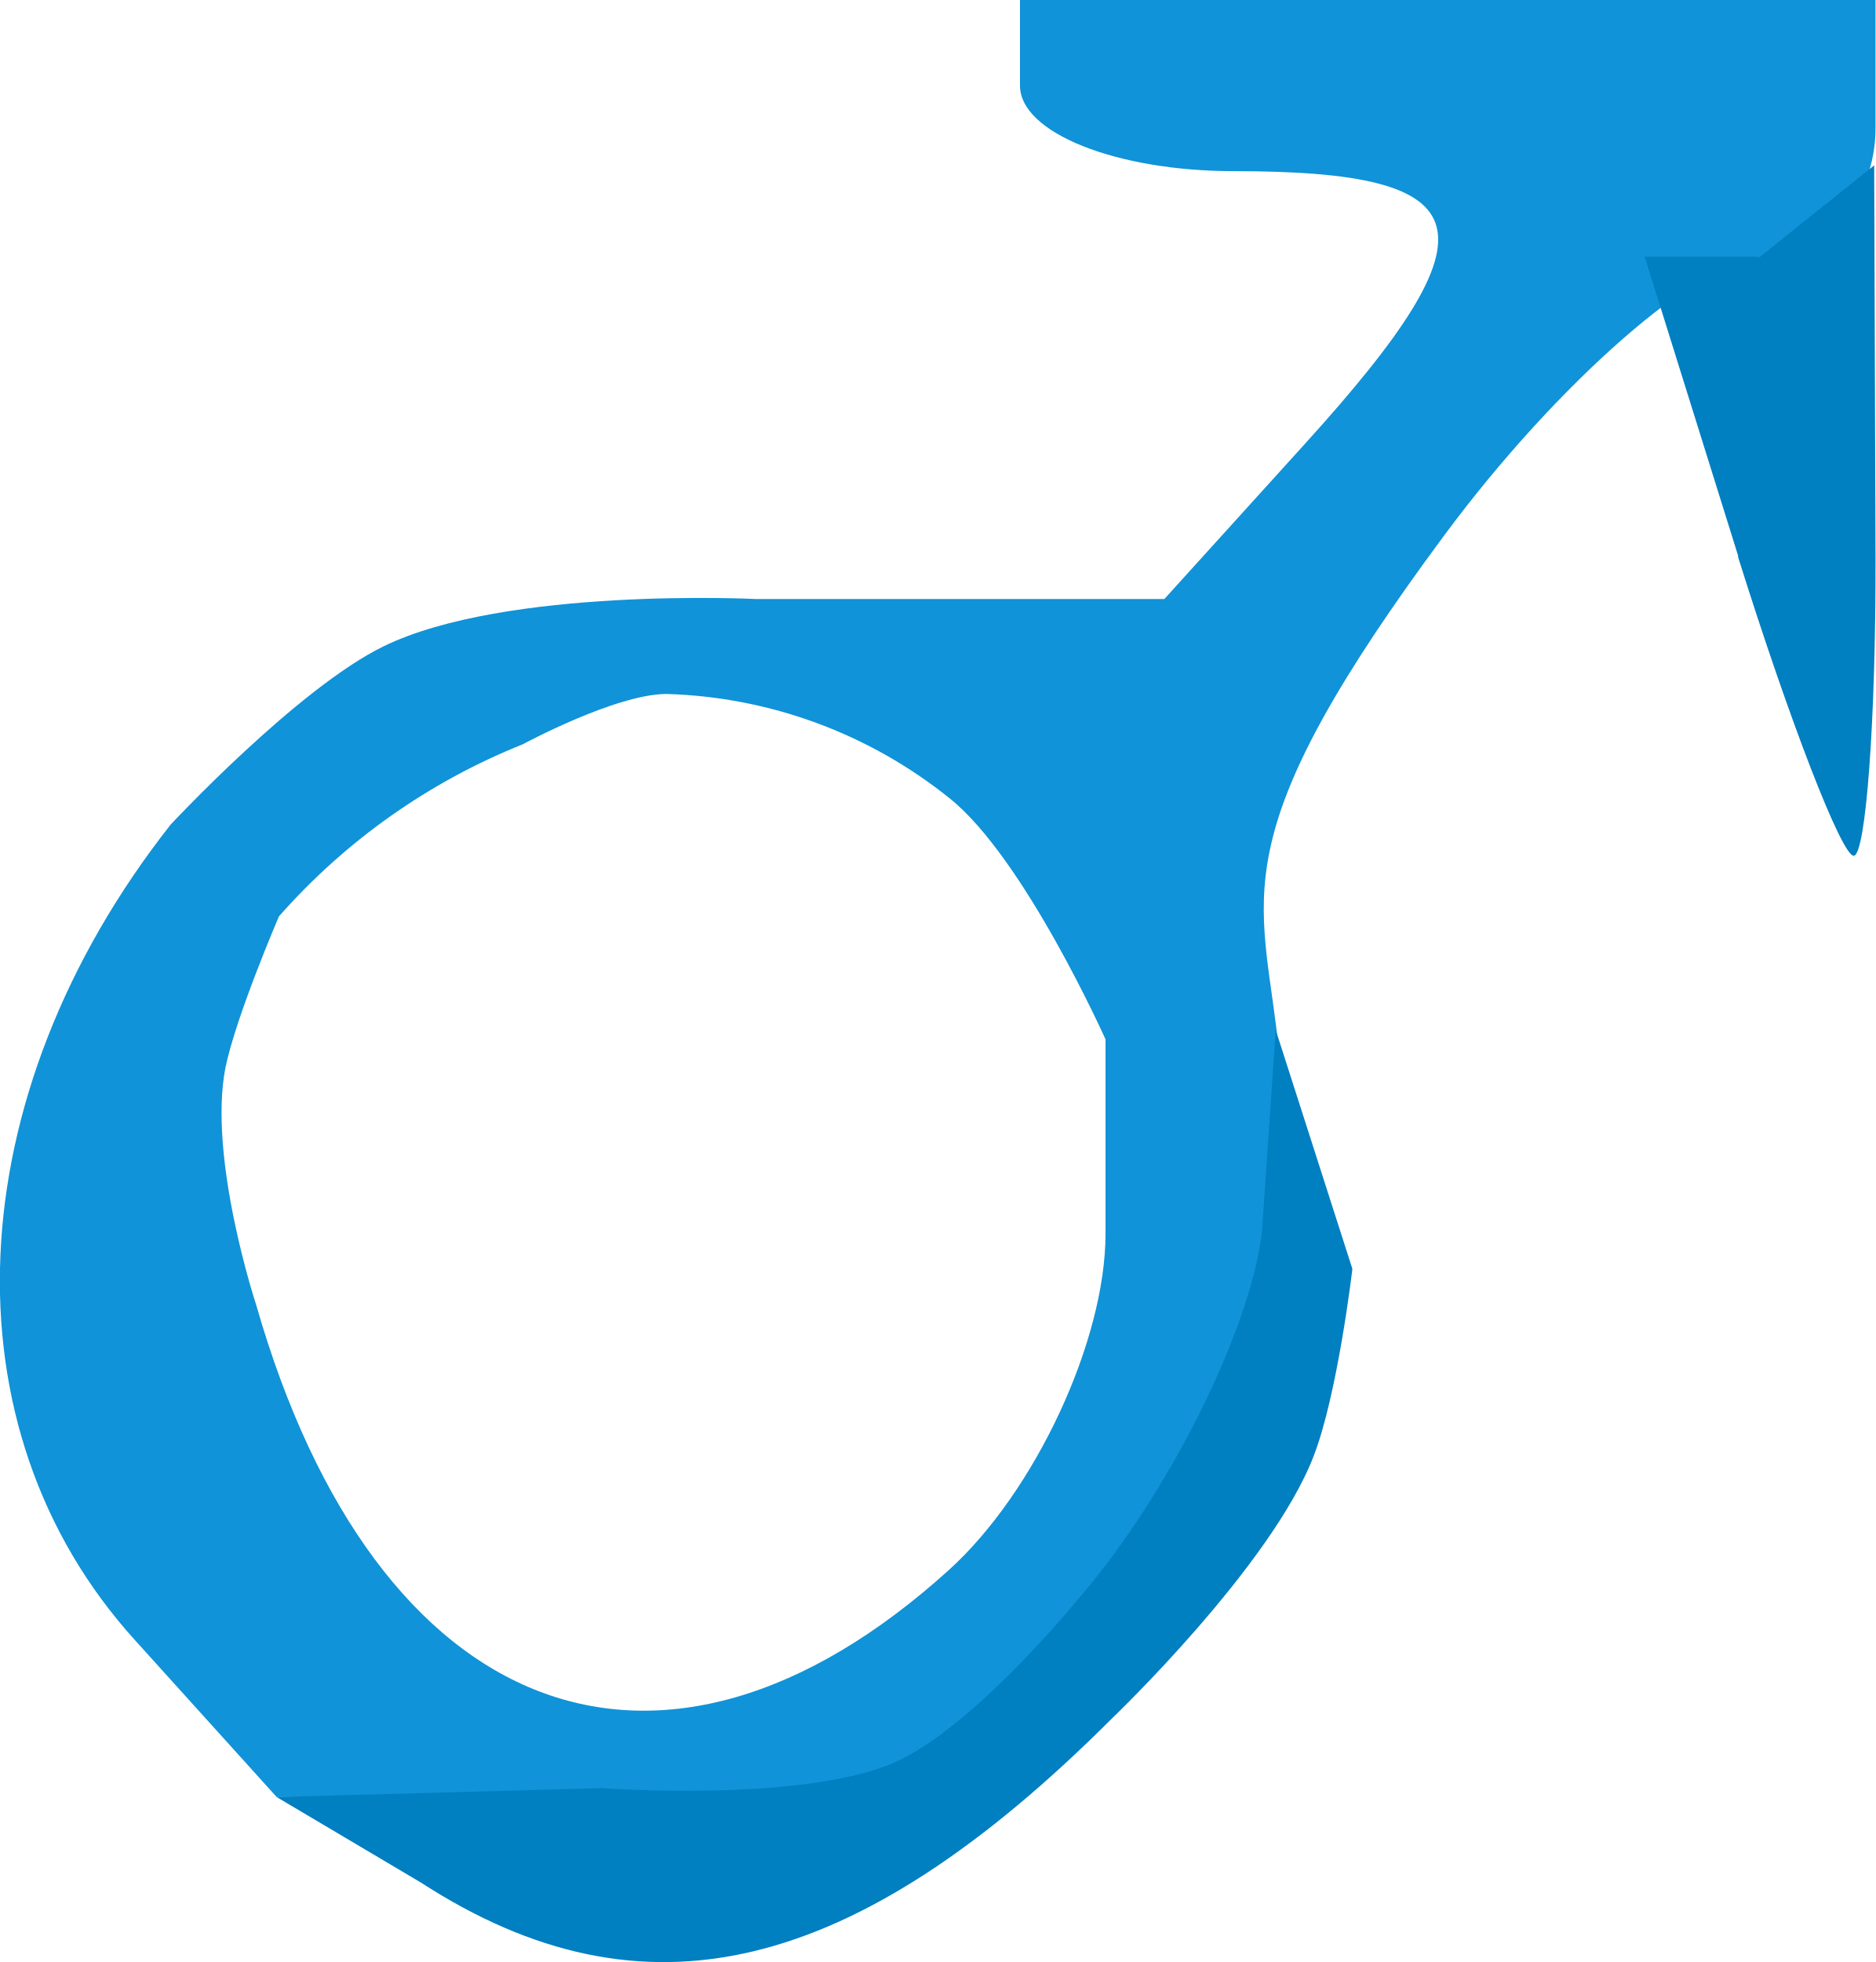
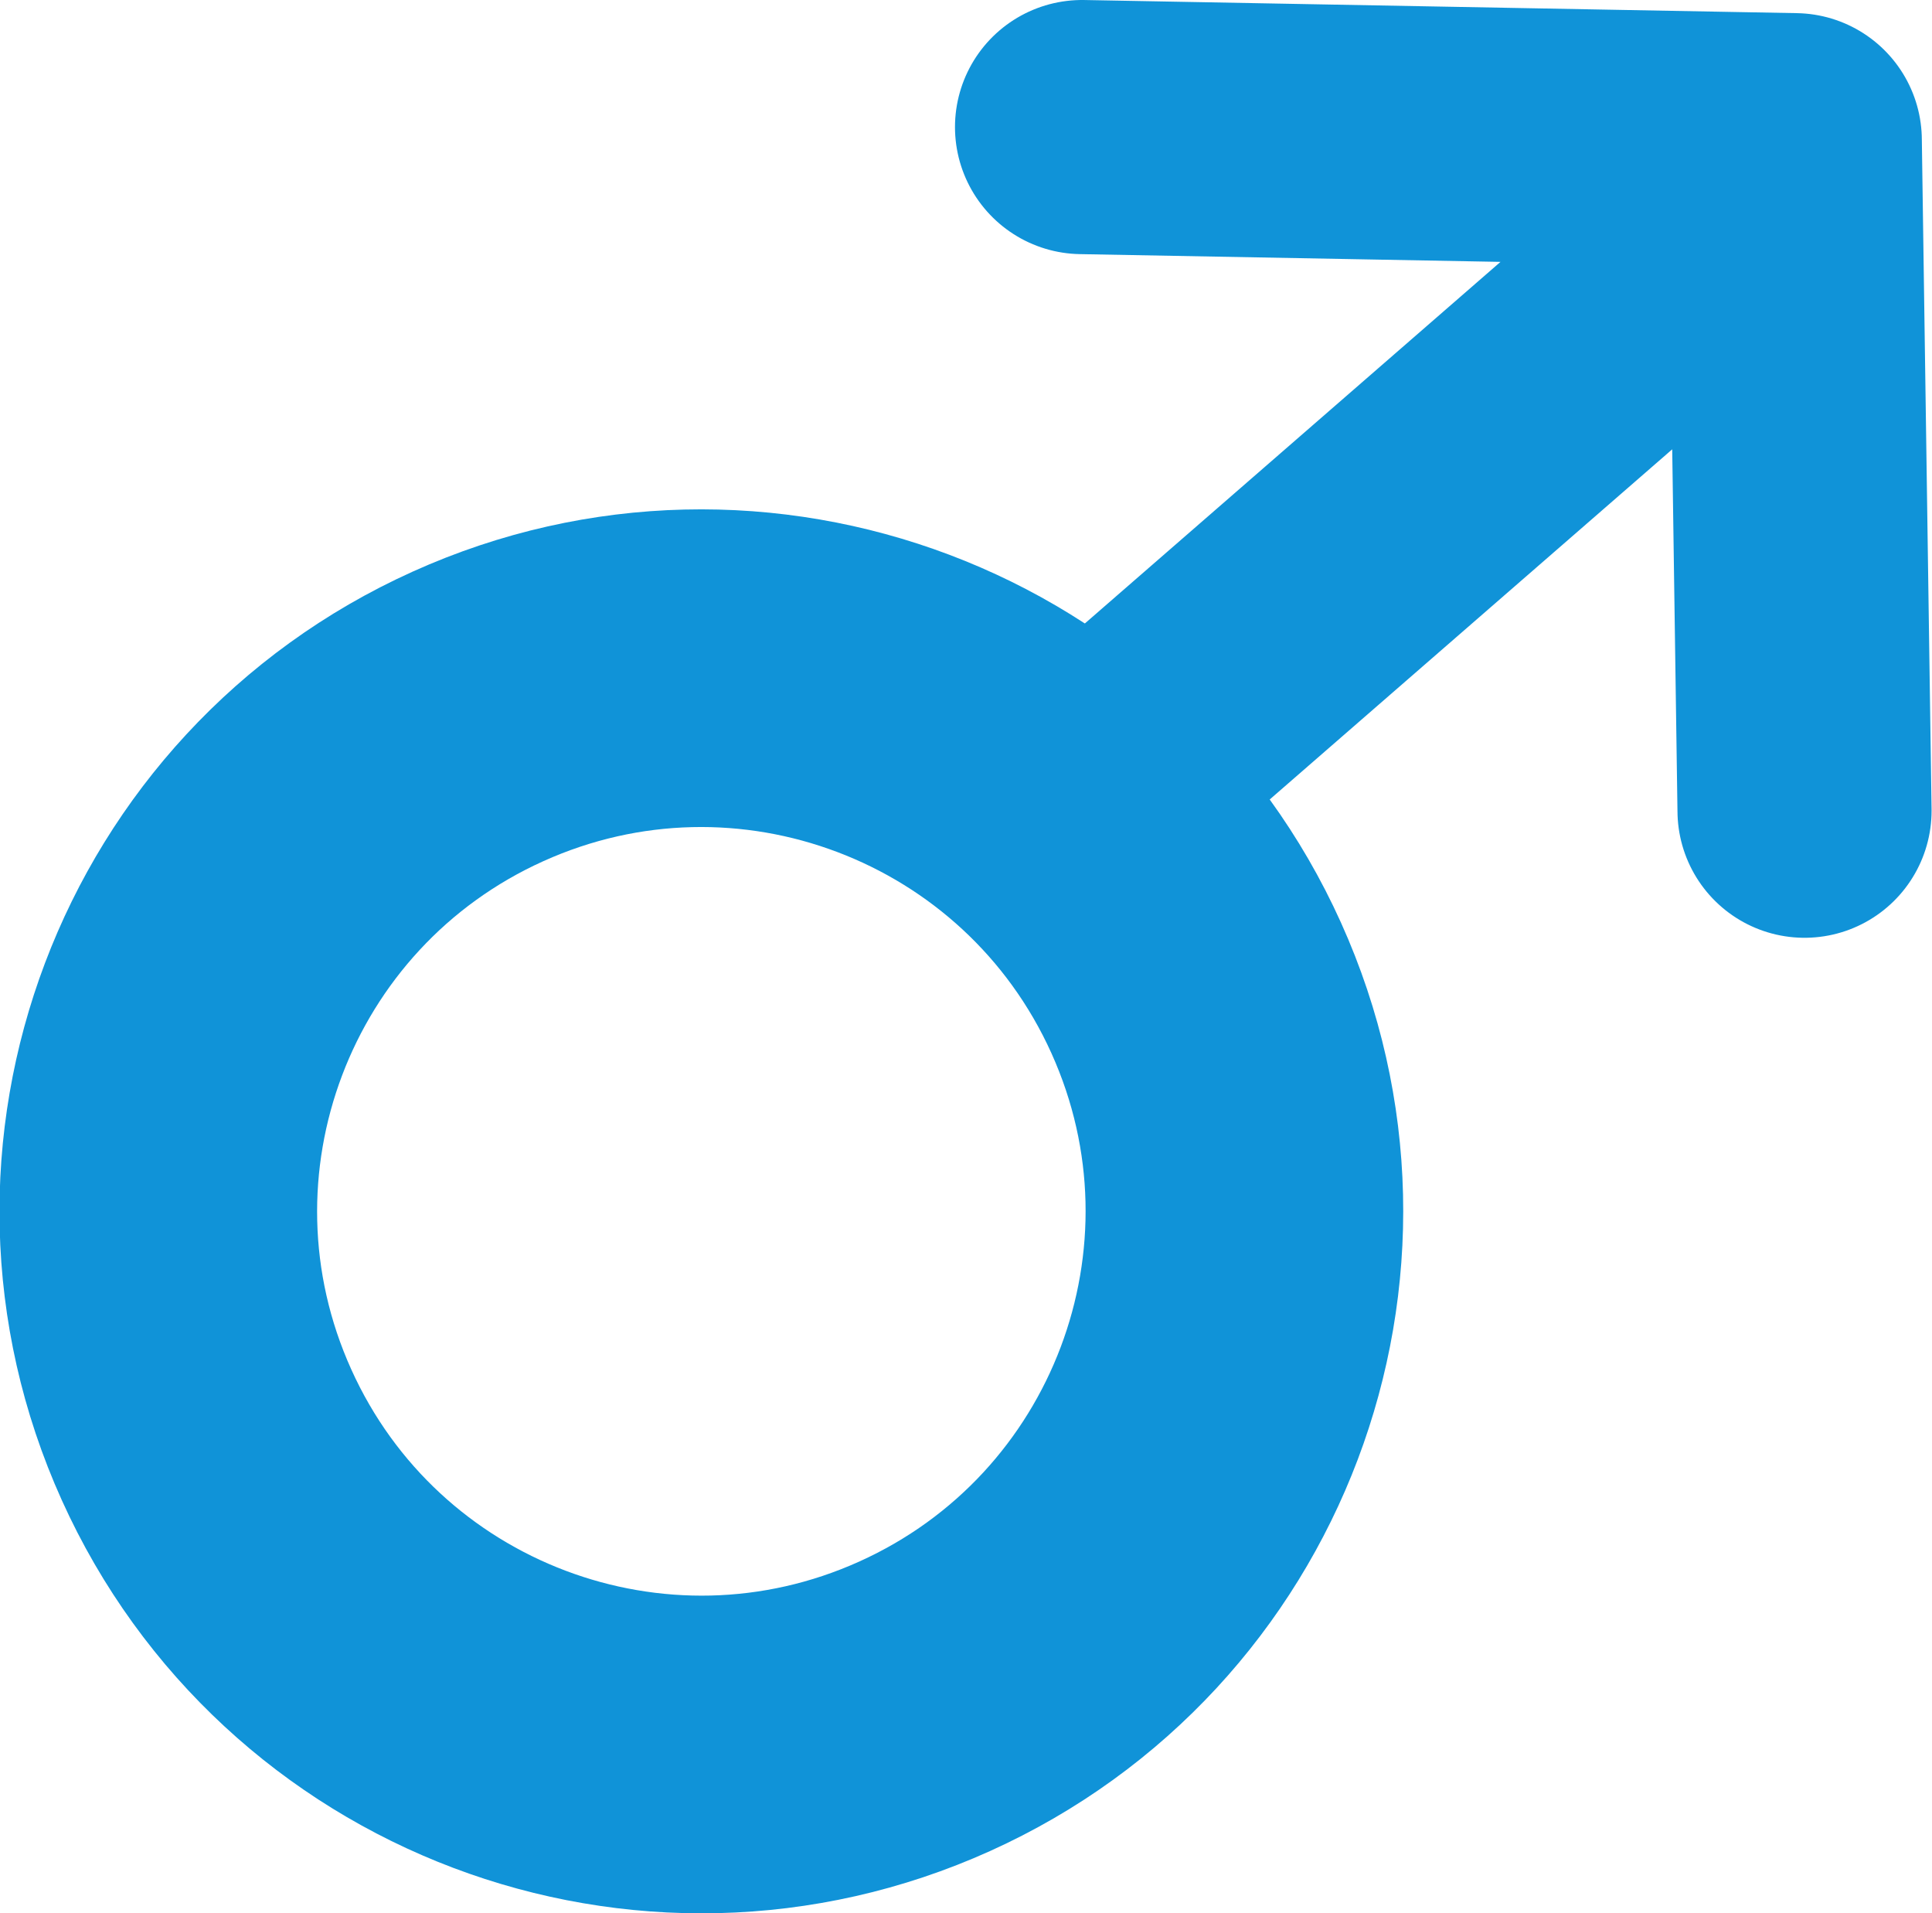
- <svg xmlns="http://www.w3.org/2000/svg" width="4.209" height="4.402">
-   <path d="M3.006 7.52c-.432-.476-.4-1.22.08-1.83 0 0 .285-.306.478-.4.275-.134.836-.106.836-.106h.916l.318-.351c.435-.48.4-.609-.162-.609-.264 0-.48-.086-.48-.192V3.84h1.92v.288c0 .158-.113.288-.252.288-.138 0-.46.28-.715.624-.488.658-.417.794-.378 1.104.033.258-.025.834-.443 1.296l-.39.432h-1.41Zm1.827-.158c.193-.175.351-.514.351-.754v-.436s-.182-.407-.35-.541a1.063 1.063 0 0 0-.635-.234c-.114 0-.323.113-.323.113a1.443 1.443 0 0 0-.547.386s-.096.223-.12.339c-.04.203.069.533.069.533.268.934.908 1.18 1.555.594Z" style="fill:#1093d8;stroke-width:.192" transform="translate(-2.703 -3.84)" />
-   <path d="m3.648 8.064-.324-.192.73-.02s.447.033.655-.057c.176-.077.404-.356.404-.356.213-.242.397-.619.422-.834l.031-.454.172.536s-.033.281-.087.42c-.095.247-.452.588-.452.588-.58.58-1.052.692-1.551.369Zm2.956-2.976-.21-.672h.259l.256-.205.003.877c.001.37-.022.672-.049.672-.027 0-.144-.302-.26-.672z" style="fill:#007fc1;stroke-width:.192" transform="translate(-2.703 -3.84)" />
+ <svg xmlns="http://www.w3.org/2000/svg" xml:space="preserve" width="4.562" height="4.516">
+   <g style="display:inline;fill:none;fill-opacity:1;stroke:#1093d8;stroke-opacity:1" transform="translate(-8.552 -8.201)">
+     <circle cx="-14.281" cy="4.754" r="1.282" style="fill:none;fill-opacity:1;stroke:#1093d8;stroke-width:.75;stroke-linecap:round;stroke-linejoin:round;stroke-dasharray:none;stroke-opacity:1;stop-color:#000" transform="rotate(-114.292)" />
+     <path d="m12.779 8.622-1.69 1.47m1.724.023-.023-1.583-1.683-.031" style="fill:none;fill-opacity:1;stroke:#1093d8;stroke-width:.6;stroke-linecap:round;stroke-linejoin:round;stroke-dasharray:none;stroke-opacity:1" />
+   </g>
</svg>
